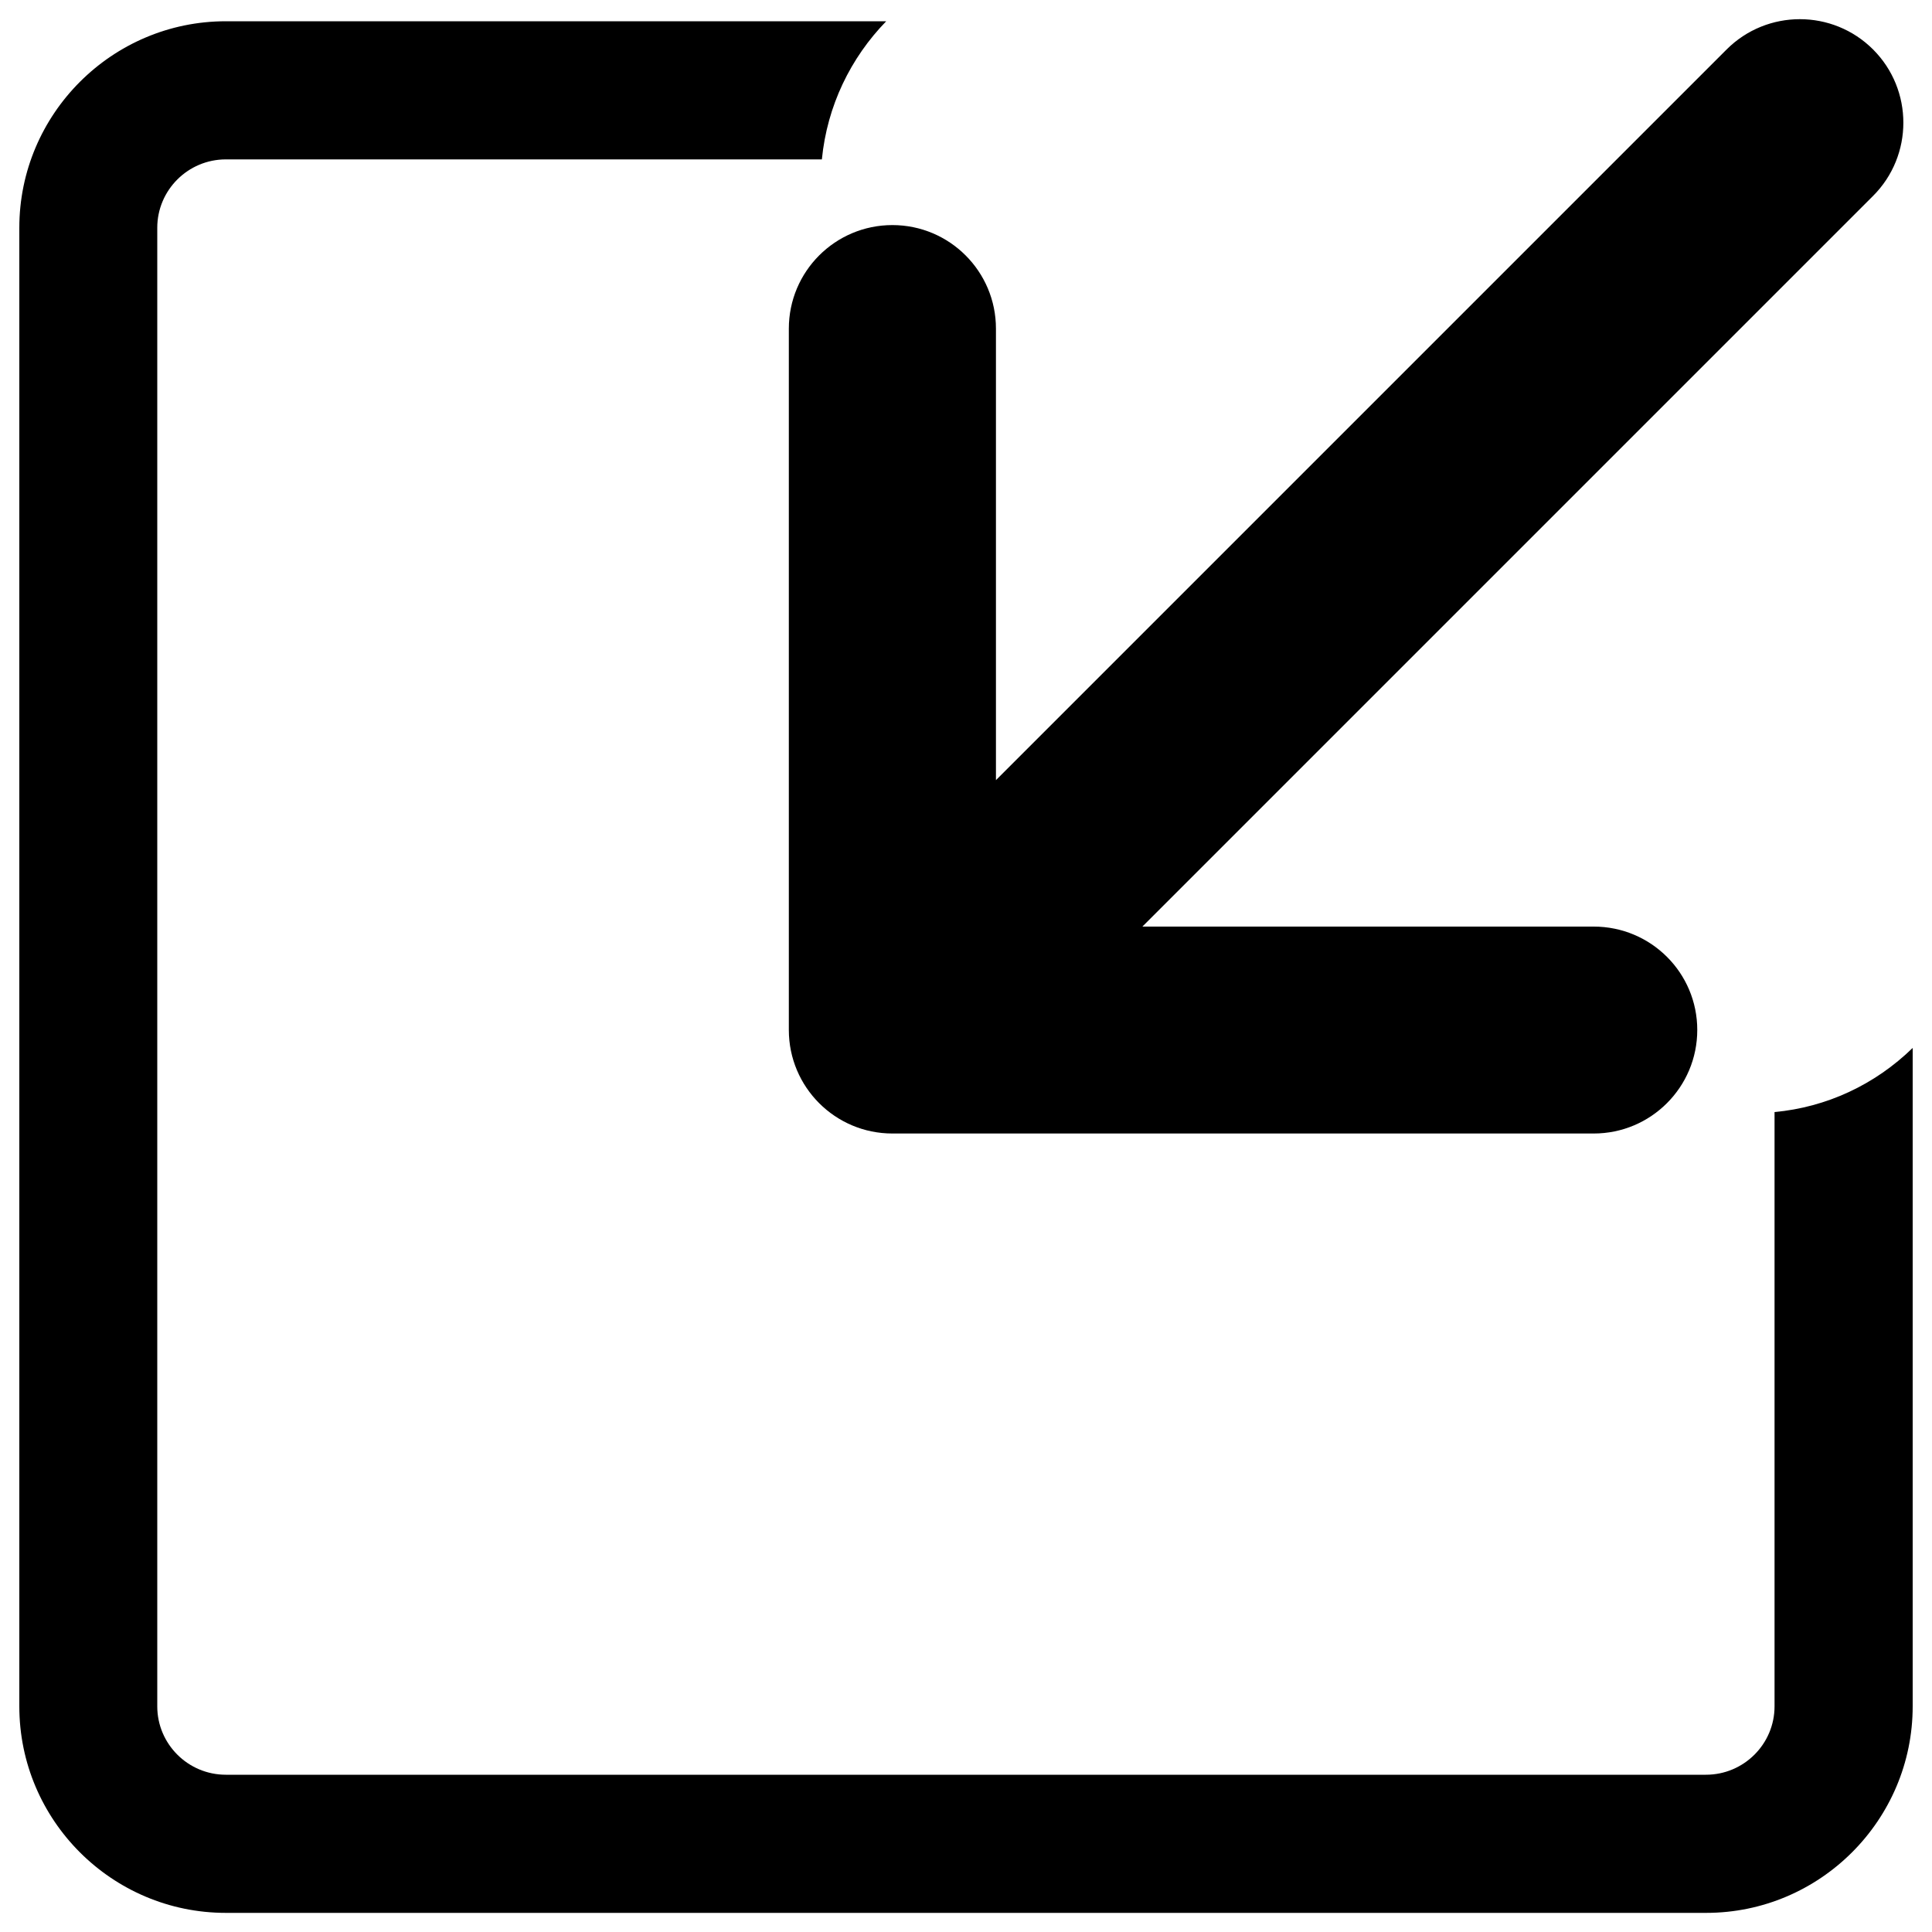
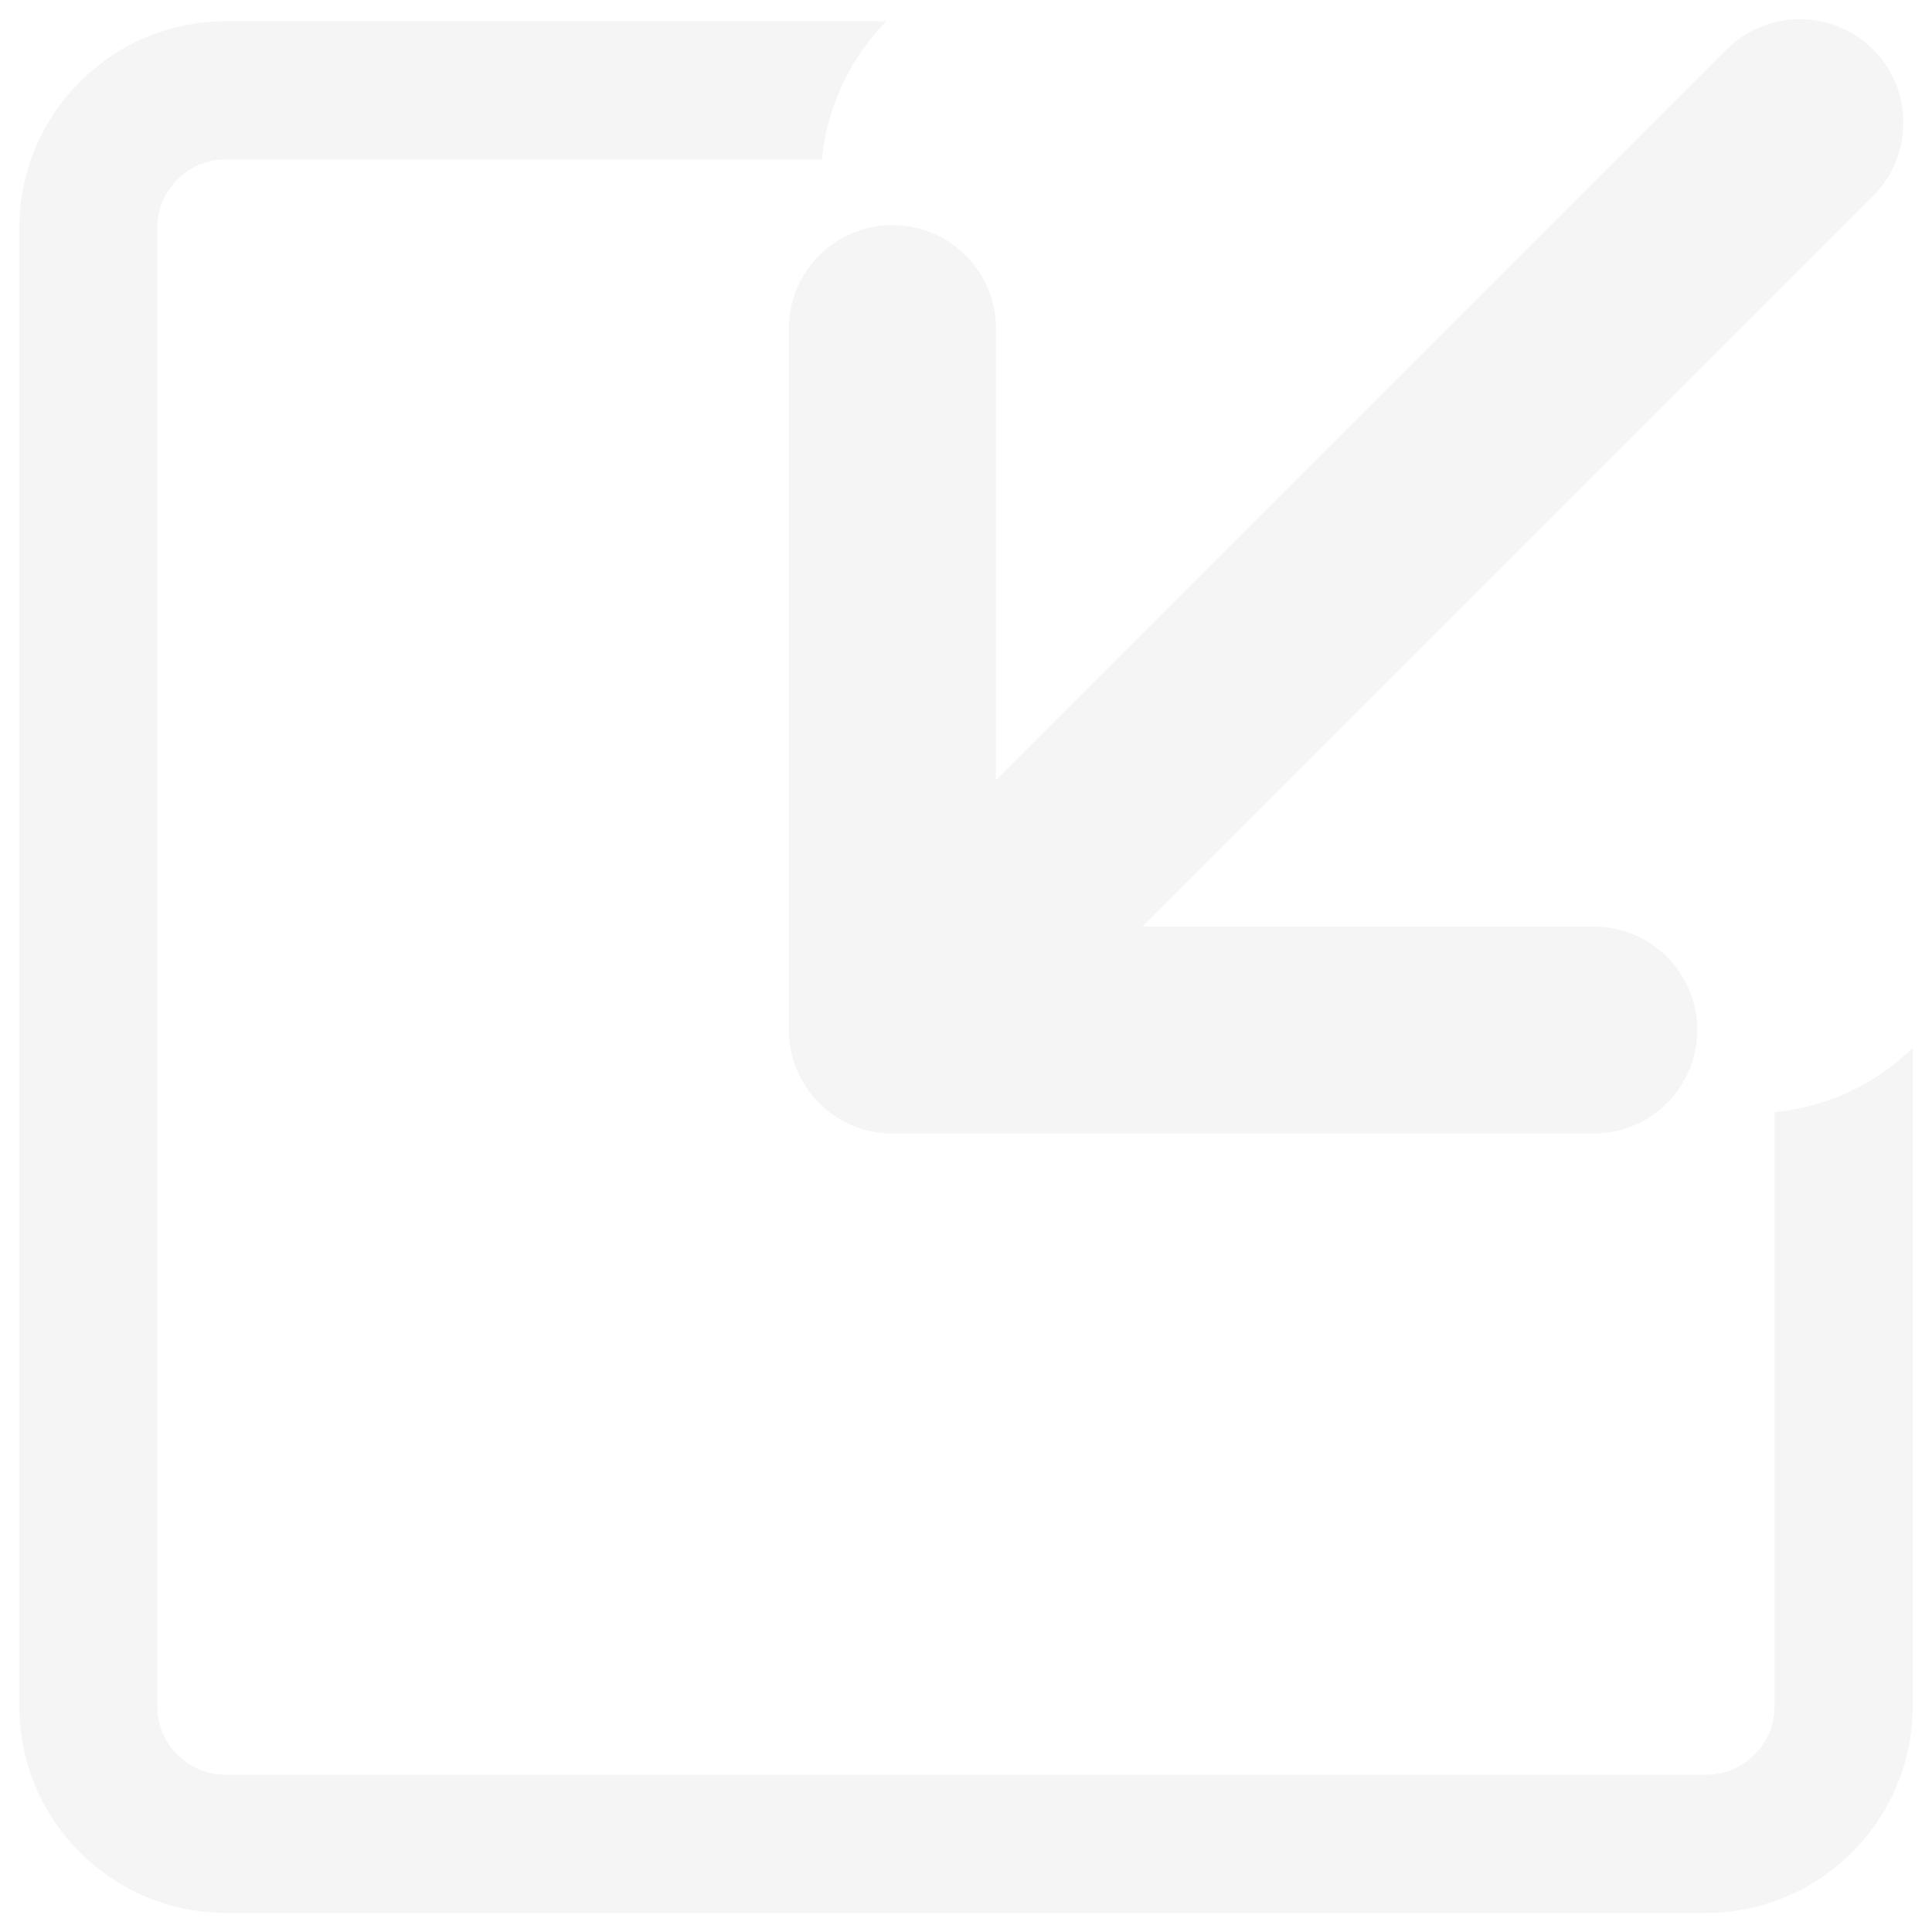
- <svg xmlns="http://www.w3.org/2000/svg" version="1.1" x="0px" y="0px" viewBox="0 0 1000 1000" enable-background="new 0 0 1000 1000" xml:space="preserve">
+ <svg xmlns="http://www.w3.org/2000/svg" version="1.1" fill="#f5f5f5" x="0px" y="0px" viewBox="0 0 1000 1000" enable-background="new 0 0 1000 1000" xml:space="preserve">
  <g>
    <g>
      <path d="M990,542.4v340.8c0,58.9-48,106.9-106.9,106.9H116.9C58,990.1,10,942.2,10,883.2V117.9C10,59,58,11,116.9,11h341.8c-18.4,18.9-30.6,43.8-33.3,71.5H116.9c-19.6,0-35.5,15.9-35.5,35.4v765.3c0,19.5,15.9,35.4,35.5,35.4h766.1c19.6,0,35.5-15.9,35.5-35.4V575.6C945.4,573.1,970.4,561.5,990,542.4z M824.9,479.6H591.3l378.2-378.2c20.9-20.9,20.9-54.9,0-75.8c-20.9-20.9-54.9-20.9-75.8,0L515.5,403.8V170.1c0-29.6-24-53.6-53.6-53.6c-14.8,0-28.2,6-37.9,15.7c-9.7,9.7-15.7,23.1-15.7,37.9v363c0,29.6,24,53.6,53.6,53.6h363c29.6,0,53.6-24,53.6-53.6C878.5,503.5,854.5,479.6,824.9,479.6z" />
    </g>
    <g />
    <g />
    <g />
    <g />
    <g />
    <g />
    <g />
    <g />
    <g />
    <g />
    <g />
    <g />
    <g />
    <g />
    <g />
  </g>
</svg>
